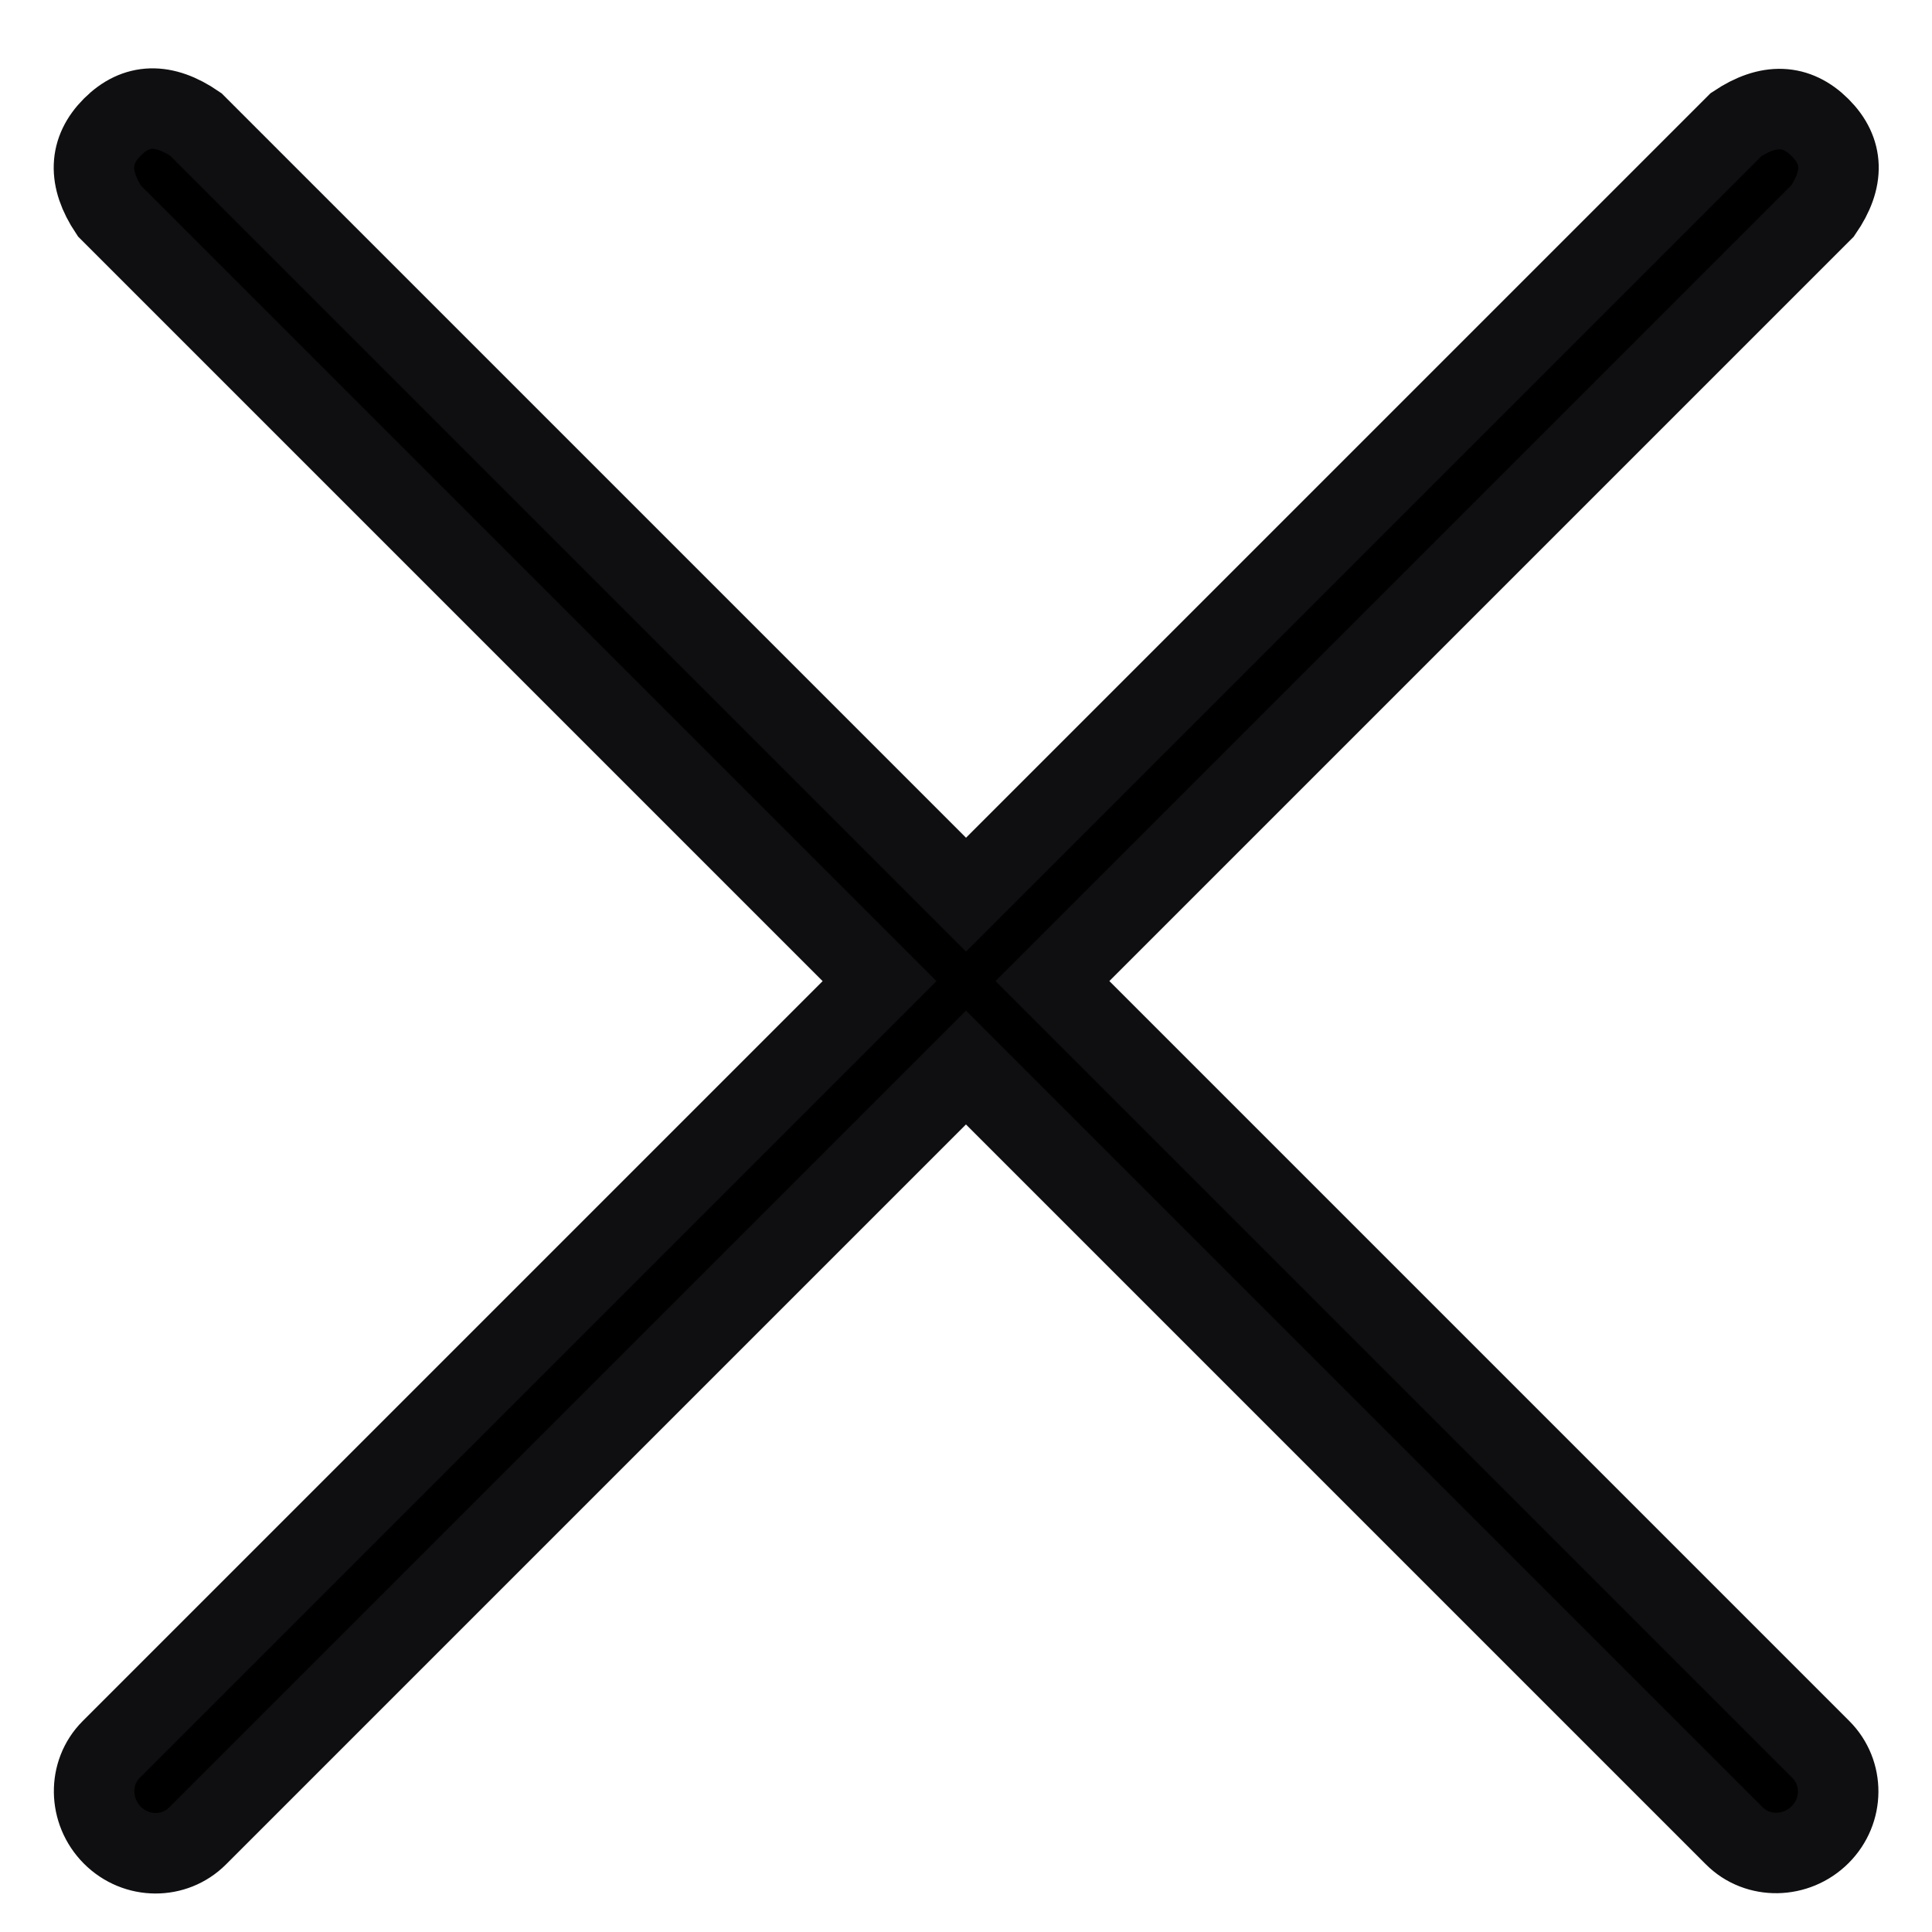
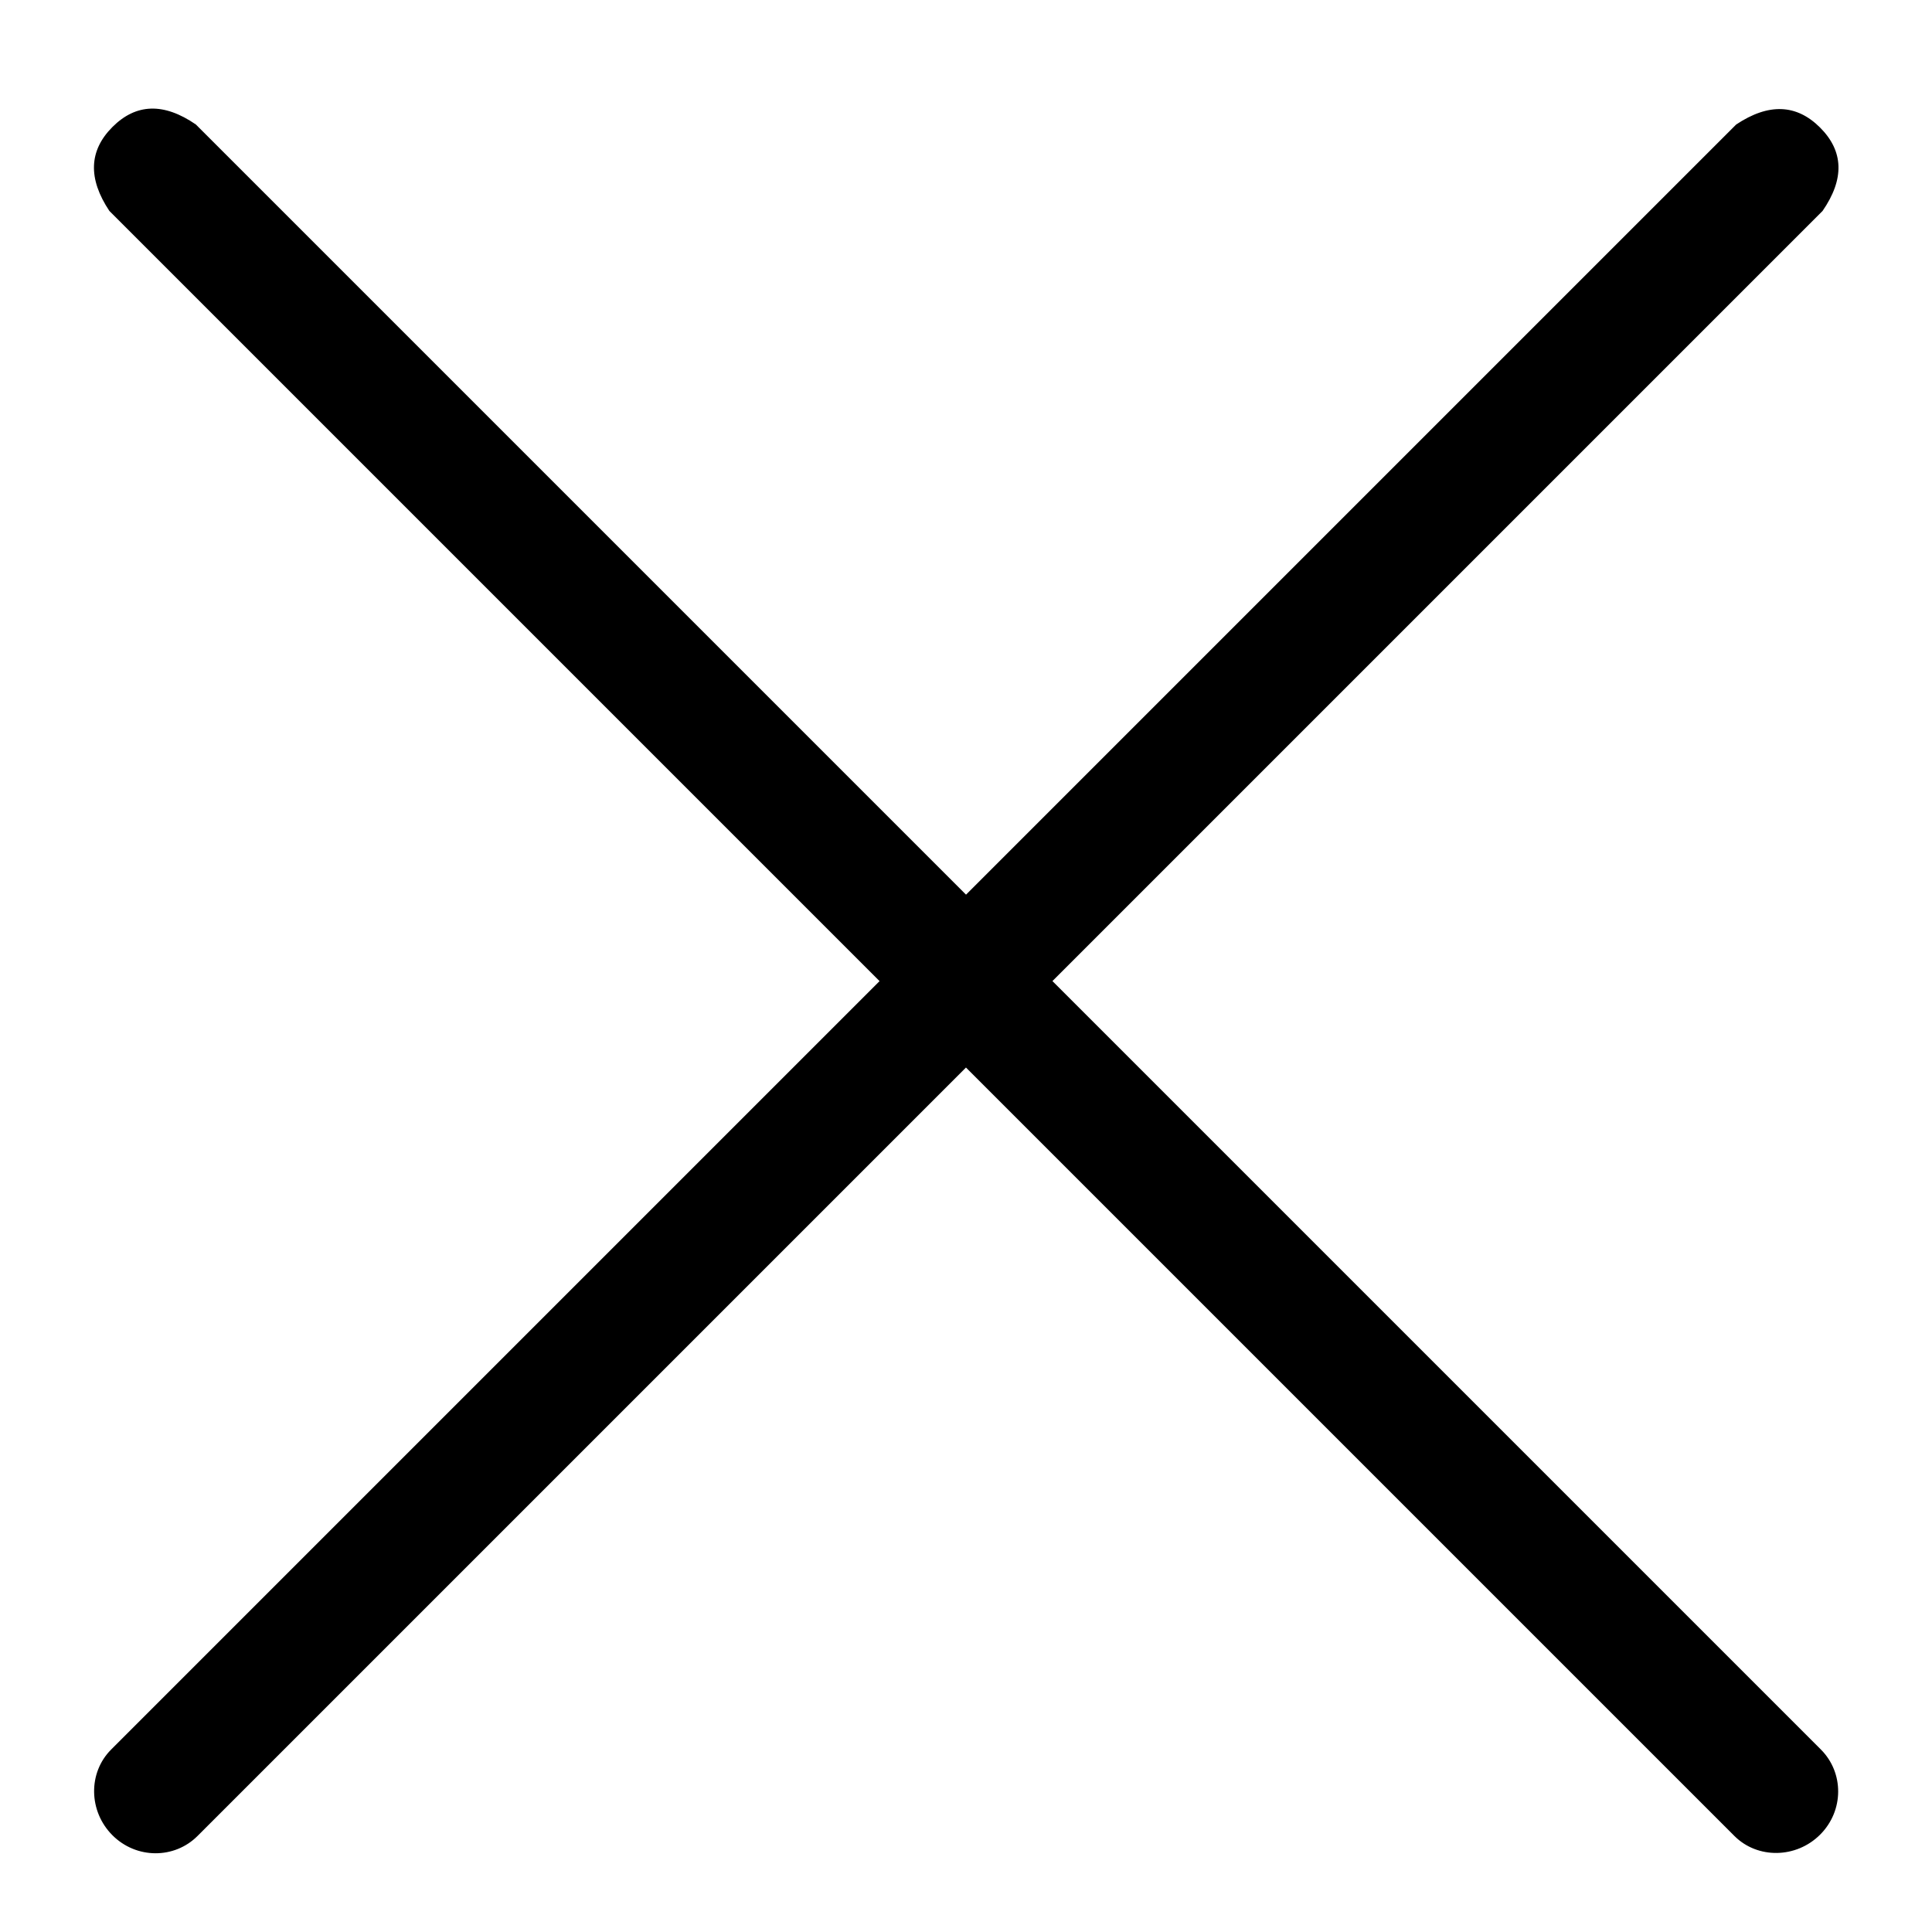
<svg xmlns="http://www.w3.org/2000/svg" width="24px" height="24px" viewBox="0 0 24 24" version="1.1">
-   <g id="Master-Subpage---Approved" stroke="none" stroke-width="1" fill="" fill-rule="evenodd">
-     <g id="Media-Gallery-Lightbox" transform="translate(-18, -18)" fill="" fill-rule="nonzero" stroke="#0F0F11">
+   <g id="Master-Subpage---Approved" stroke="" stroke-width="1" fill="" fill-rule="evenodd">
+     <g id="Media-Gallery-Lightbox" transform="translate(-18, -18)" fill="" fill-rule="nonzero" stroke="">
      <g id="Group-4">
        <path d="M29.241,29.428 L29.241,15.898 C29.336,15.424 29.591,15.188 30.005,15.188 C30.42,15.188 30.672,15.424 30.759,15.898 L30.759,29.428 L44.259,29.428 C44.666,29.428 45,29.762 45,30.182 C45,30.602 44.666,30.947 44.259,30.947 L30.759,30.947 L30.759,44.447 C30.759,44.854 30.425,45.188 30.005,45.188 C29.585,45.188 29.241,44.854 29.241,44.447 L29.241,30.947 L15.71,30.947 C15.237,30.852 15,30.597 15,30.182 C15,29.767 15.237,29.516 15.71,29.428 L29.241,29.428 Z" id="Combined-Shape" transform="translate(30, 30.1875) rotate(45) translate(-30, -30.1875) " />
      </g>
    </g>
  </g>
</svg>
